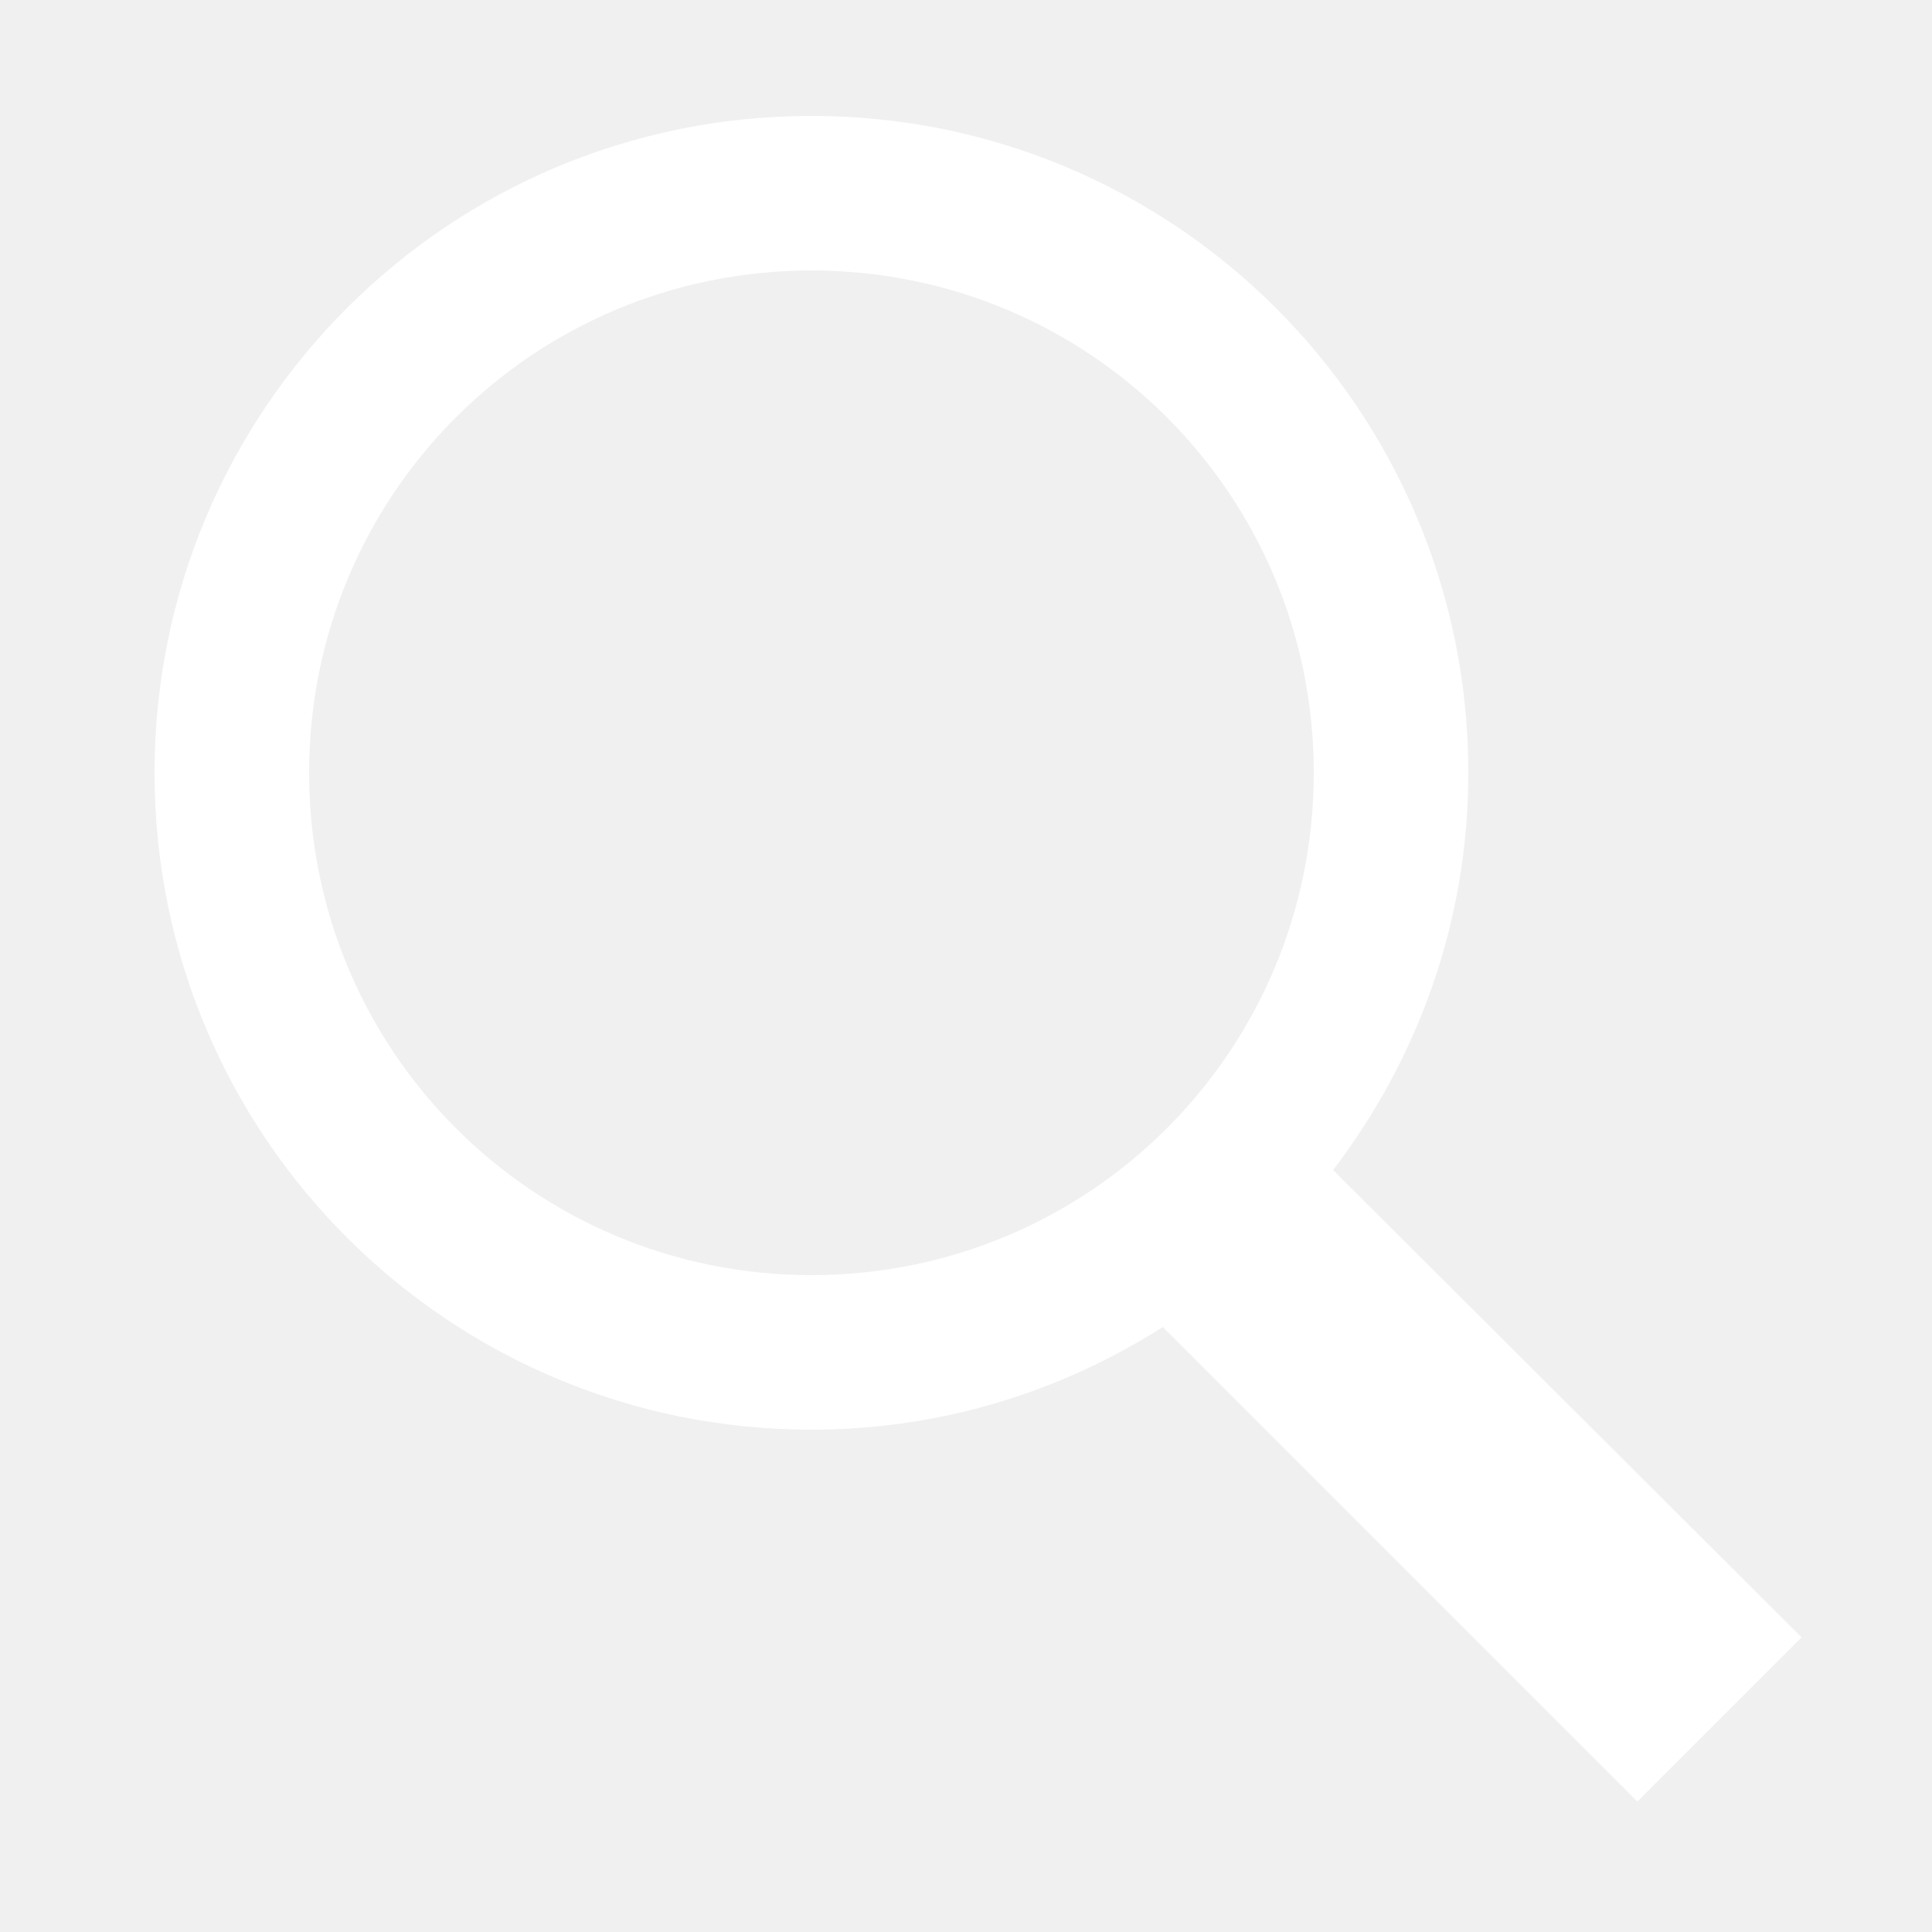
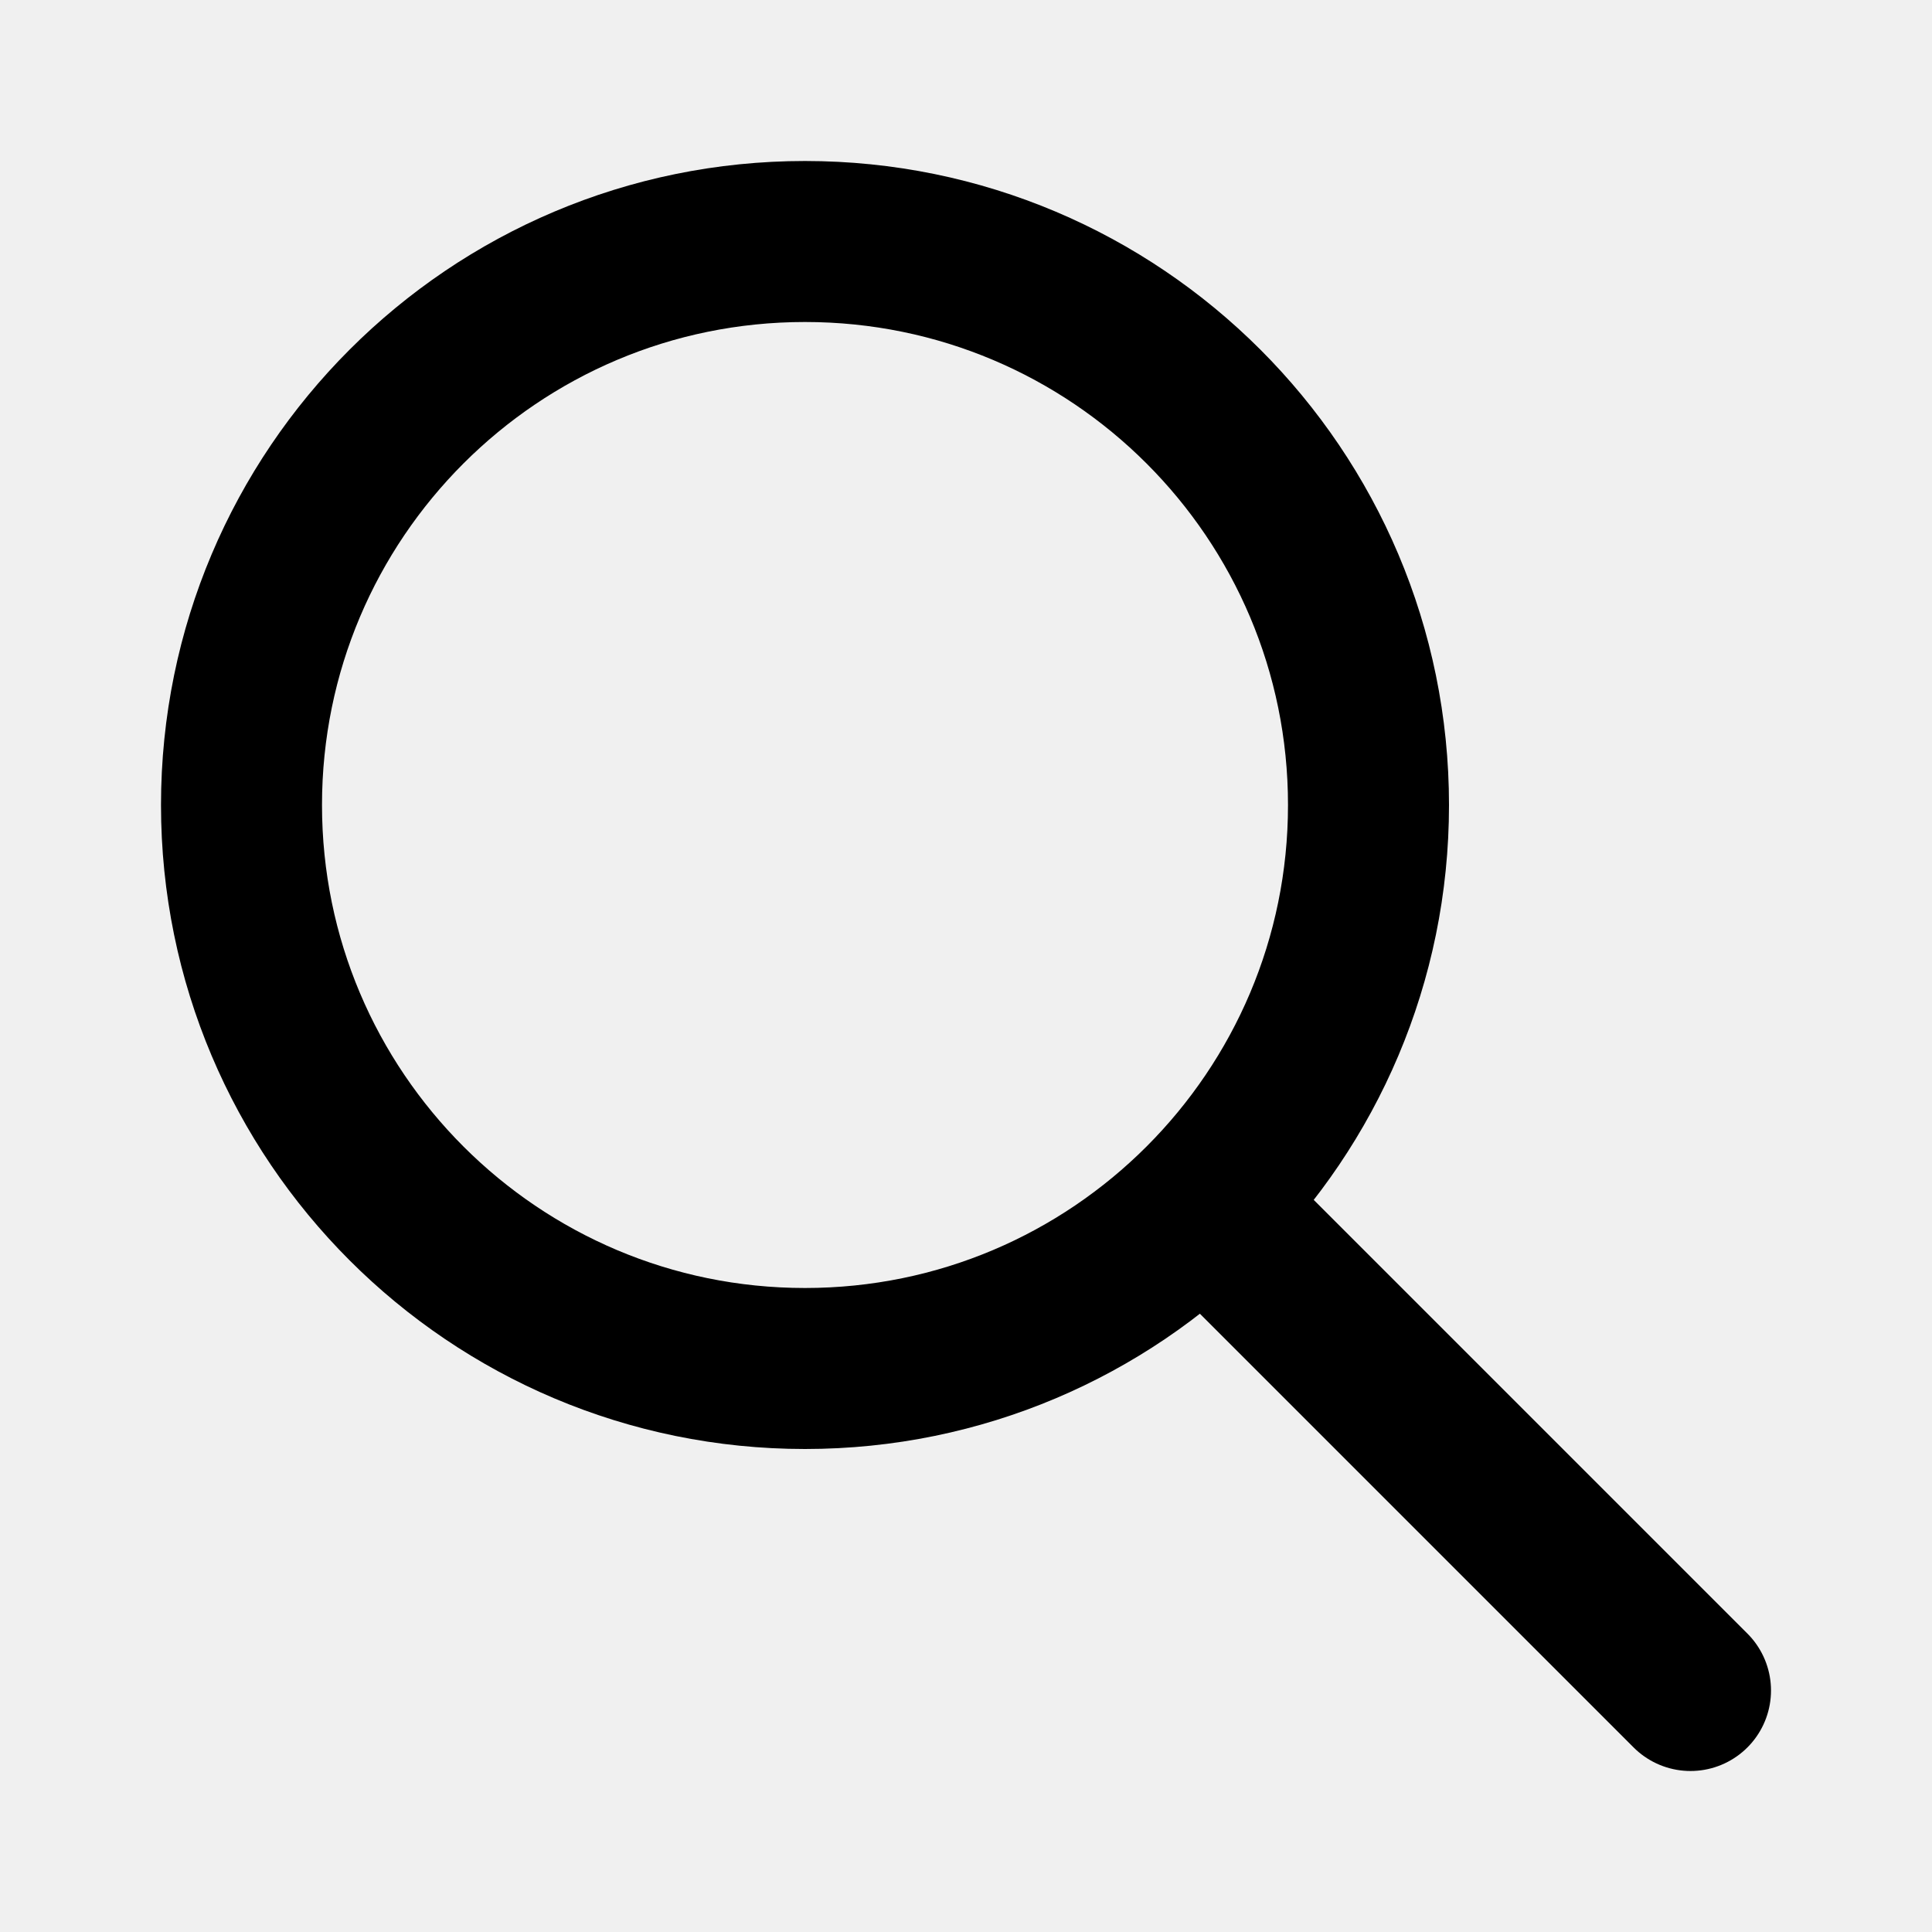
- <svg xmlns="http://www.w3.org/2000/svg" width="150" height="150" fill-rule="nonzero" viewBox="0 0 256 256">
-   <g fill="#fff" fill-rule="nonzero" stroke="none" stroke-dashoffset="0" stroke-linecap="butt" stroke-linejoin="miter" stroke-miterlimit="10" stroke-width="1" font-family="none" font-size="none" font-weight="none" text-anchor="none" style="mix-blend-mode:normal">
-     <g>
-       <path d="M21,3c-9.398,0 -17,7.602 -17,17c0,9.398 7.602,17 17,17c3.355,0 6.461,-0.984 9.094,-2.656l12.281,12.281l4.25,-4.25l-12.125,-12.094c2.18,-2.859 3.5,-6.402 3.5,-10.281c0,-9.398 -7.602,-17 -17,-17zM21,7c7.199,0 13,5.801 13,13c0,7.199 -5.801,13 -13,13c-7.199,0 -13,-5.801 -13,-13c0,-7.199 5.801,-13 13,-13z" transform="scale(5.12,5.12)" />
-     </g>
-   </g>
+ <svg xmlns="http://www.w3.org/2000/svg" width="24" height="24" viewBox="0 0 24 24" fill="none" stroke="currentColor" stroke-width="2" stroke-linecap="round" stroke-linejoin="round" class="icon icon-tabler icons-tabler-outline icon-tabler-search">
+   <path stroke="none" d="M0 0h24v24H0z" fill="none" />
+   <path d="M10 10m-7 0a7 7 0 1 0 14 0a7 7 0 1 0 -14 0" />
+   <path d="M21 21l-6 -6" />
</svg>
